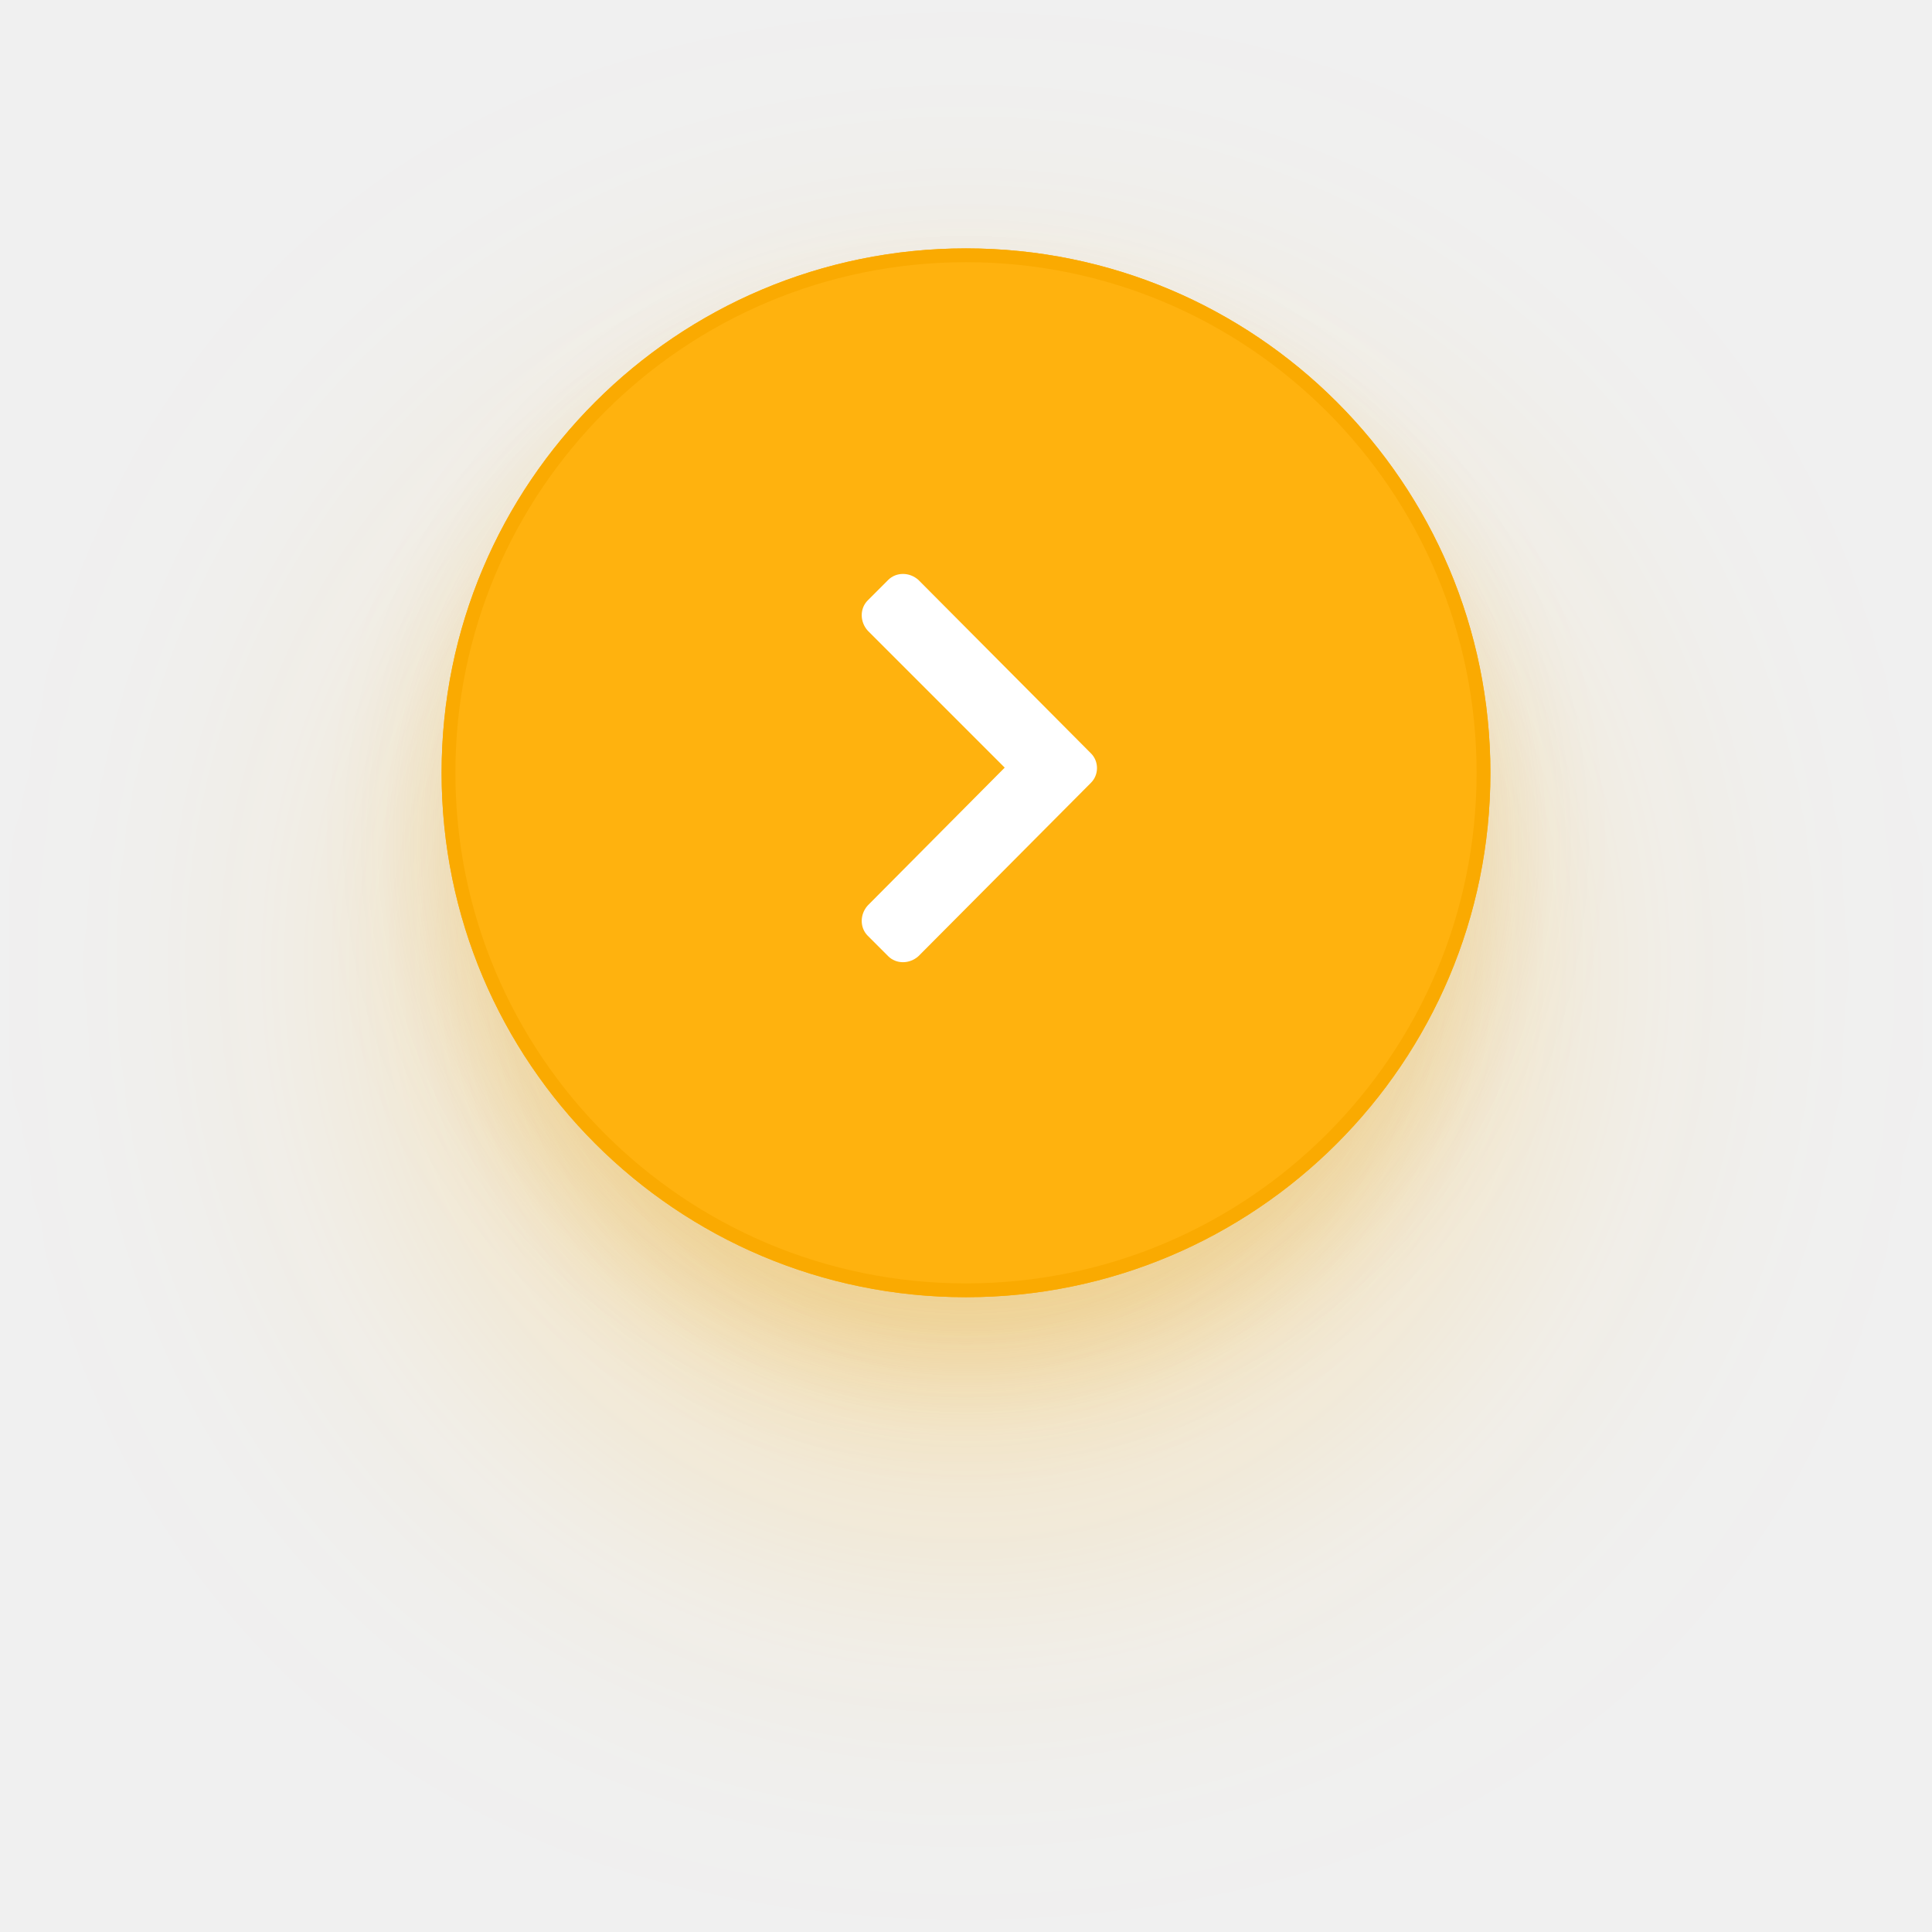
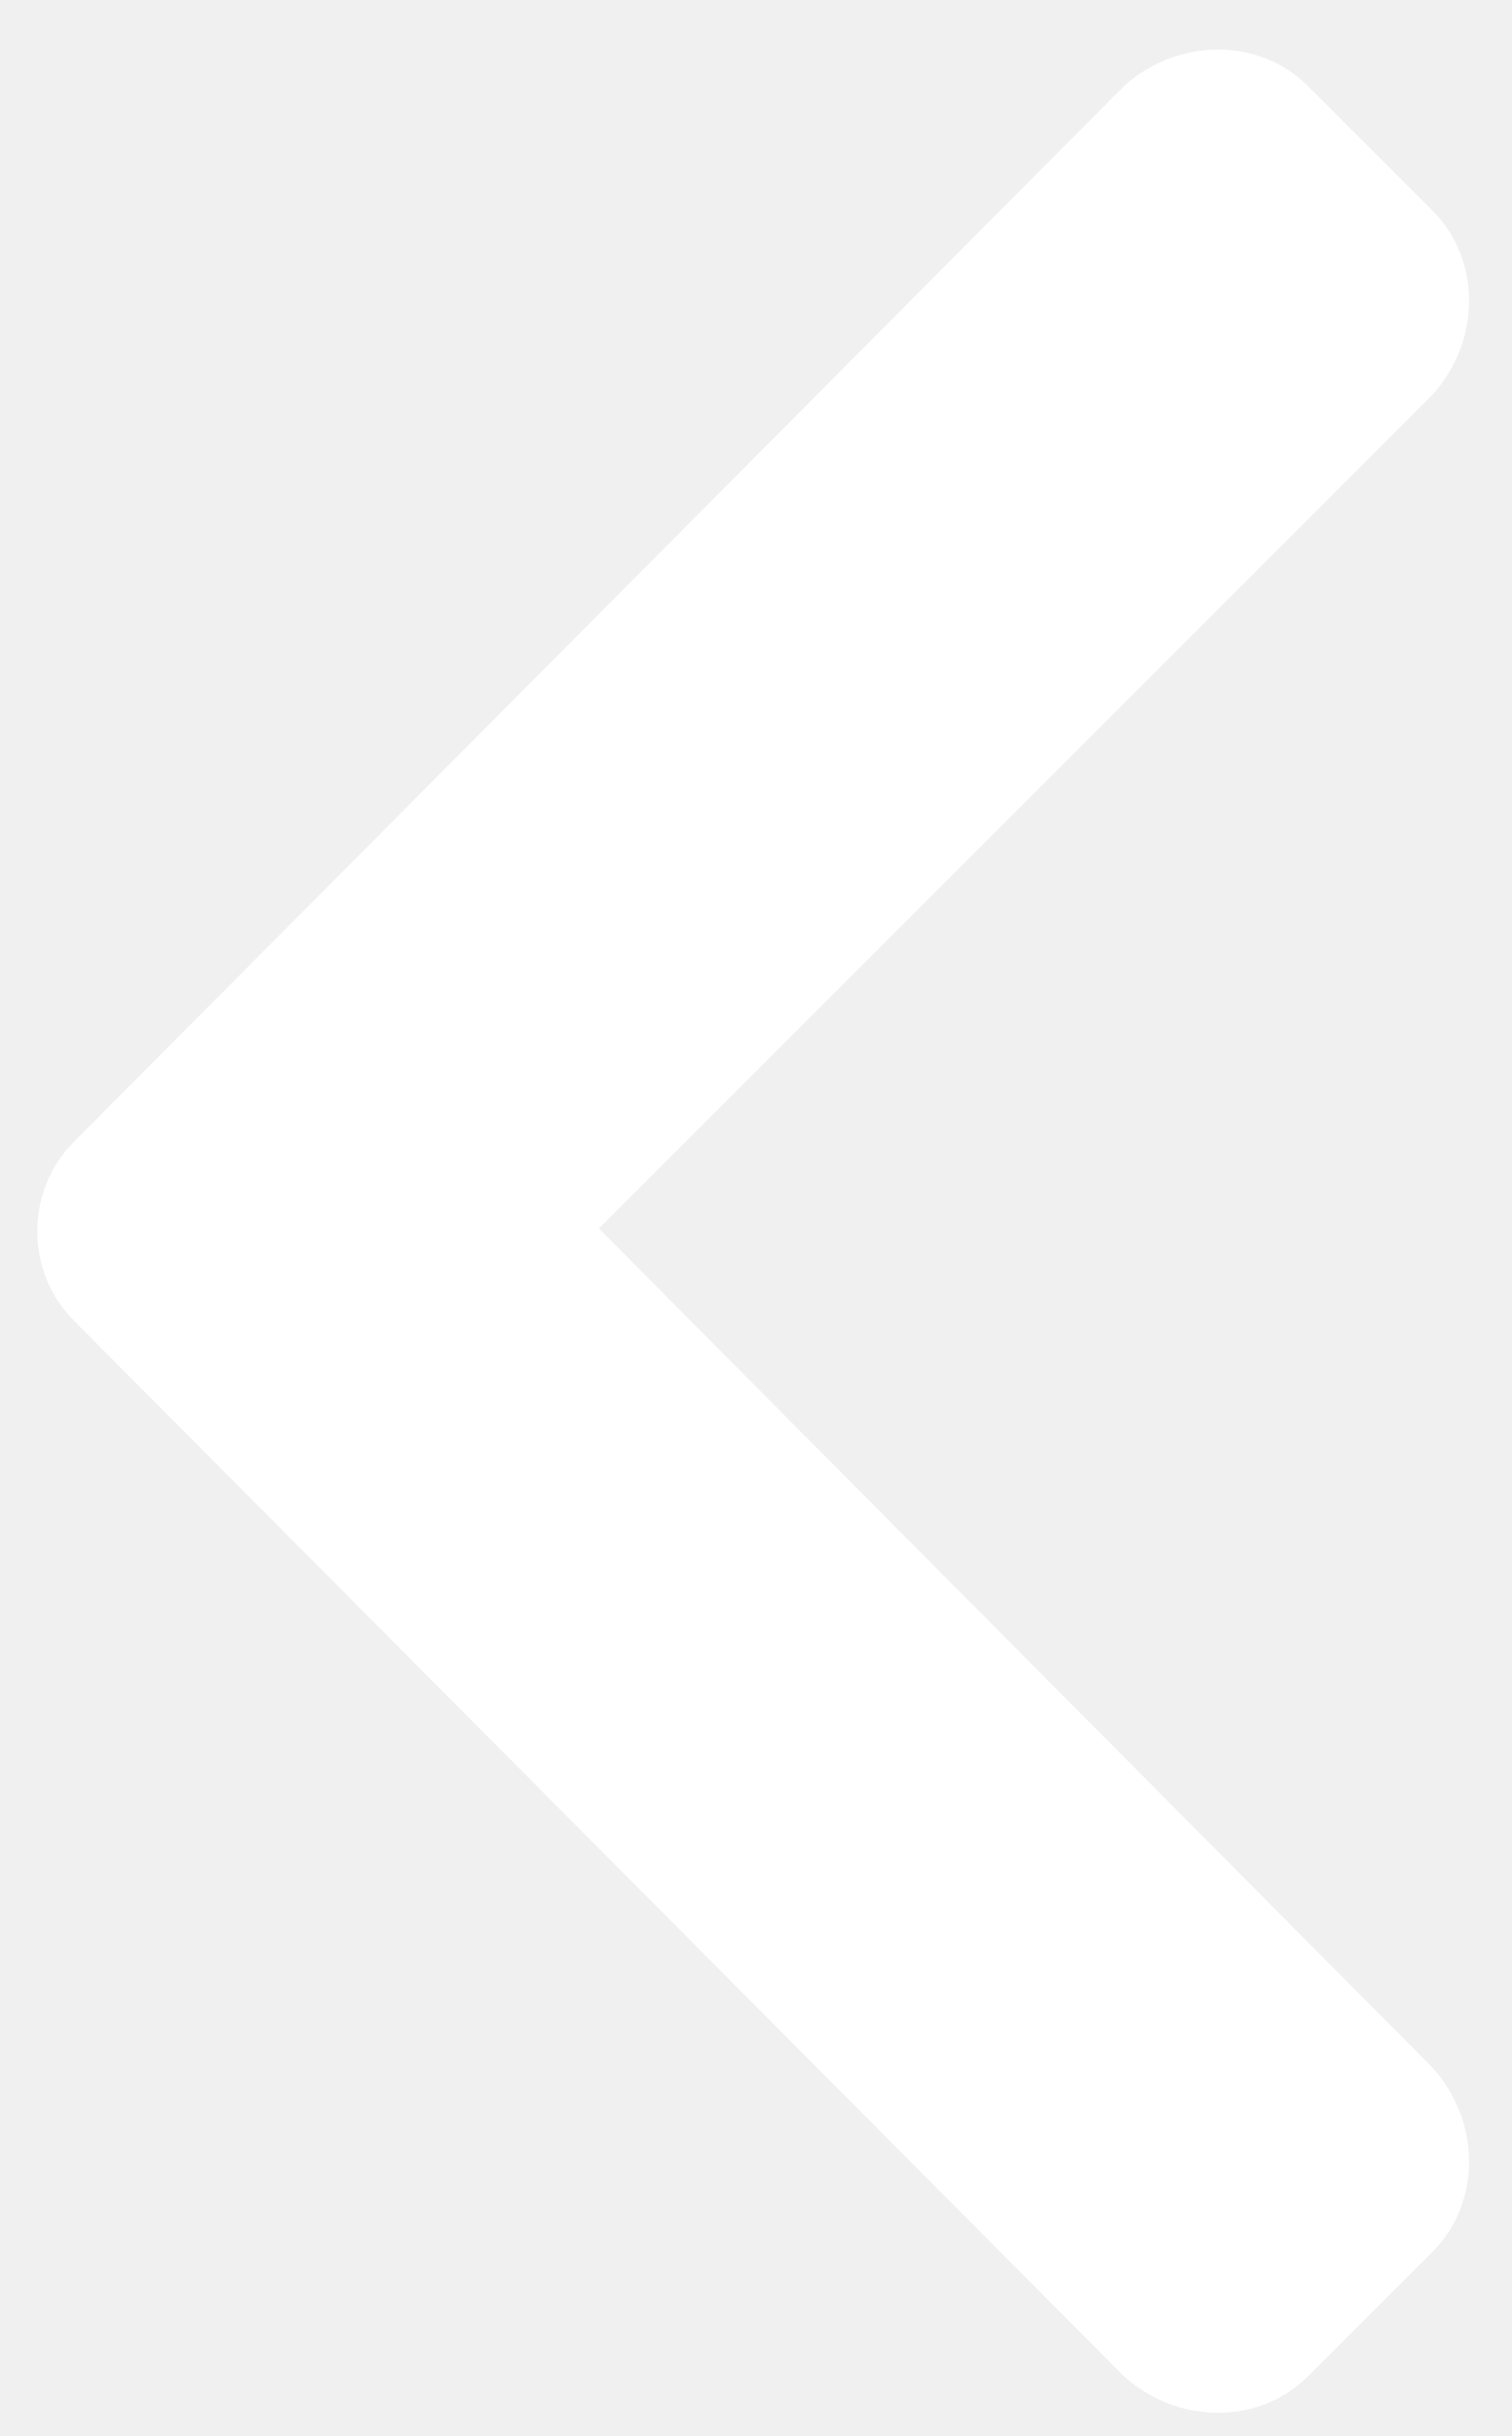
- <svg xmlns="http://www.w3.org/2000/svg" width="140" height="140" viewBox="0 0 140 140" fill="none">
-   <g filter="url(#filter0_dd_401_1473)">
-     <rect x="32" y="18" width="76" height="76" rx="38" fill="#FFB20E" />
-     <rect x="32.5" y="18.5" width="75" height="75" rx="37.5" stroke="#FAAA01" />
-     <path d="M79.057 56.721C79.637 56.141 79.637 55.174 79.057 54.594L66.553 42.025C65.908 41.445 64.941 41.445 64.361 42.025L62.879 43.508C62.299 44.088 62.299 45.055 62.879 45.699L72.805 55.625L62.879 65.615C62.299 66.26 62.299 67.227 62.879 67.807L64.361 69.289C64.941 69.869 65.908 69.869 66.553 69.289L79.057 56.721Z" fill="white" />
-   </g>
-   <defs>
-     <filter id="filter0_dd_401_1473" x="0" y="0" width="140" height="140" filterUnits="userSpaceOnUse" color-interpolation-filters="sRGB">
-       <feFlood flood-opacity="0" result="BackgroundImageFix" />
-       <feColorMatrix in="SourceAlpha" type="matrix" values="0 0 0 0 0 0 0 0 0 0 0 0 0 0 0 0 0 0 127 0" result="hardAlpha" />
-       <feOffset dy="14" />
-       <feGaussianBlur stdDeviation="16" />
-       <feColorMatrix type="matrix" values="0 0 0 0 1 0 0 0 0 0.698 0 0 0 0 0.055 0 0 0 0.29 0" />
-       <feBlend mode="normal" in2="BackgroundImageFix" result="effect1_dropShadow_401_1473" />
-       <feColorMatrix in="SourceAlpha" type="matrix" values="0 0 0 0 0 0 0 0 0 0 0 0 0 0 0 0 0 0 127 0" result="hardAlpha" />
-       <feOffset dy="5" />
-       <feGaussianBlur stdDeviation="4" />
-       <feColorMatrix type="matrix" values="0 0 0 0 0.871 0 0 0 0 0.593 0 0 0 0 0 0 0 0 0.24 0" />
-       <feBlend mode="normal" in2="effect1_dropShadow_401_1473" result="effect2_dropShadow_401_1473" />
-       <feBlend mode="normal" in="SourceGraphic" in2="effect2_dropShadow_401_1473" result="shape" />
-     </filter>
-   </defs>
+ <svg xmlns="http://www.w3.org/2000/svg" width="18" height="29" viewBox="0 0 18 29" fill="none">
+   <path d="M0.879 13.594C0.299 14.174 0.299 15.141 0.879 15.721L13.383 28.289C14.027 28.869 14.994 28.869 15.574 28.289L17.057 26.807C17.637 26.227 17.637 25.26 17.057 24.615L7.131 14.625L17.057 4.699C17.637 4.055 17.637 3.088 17.057 2.508L15.574 1.025C14.994 0.445 14.027 0.445 13.383 1.025L0.879 13.594Z" fill="white" />
</svg>
